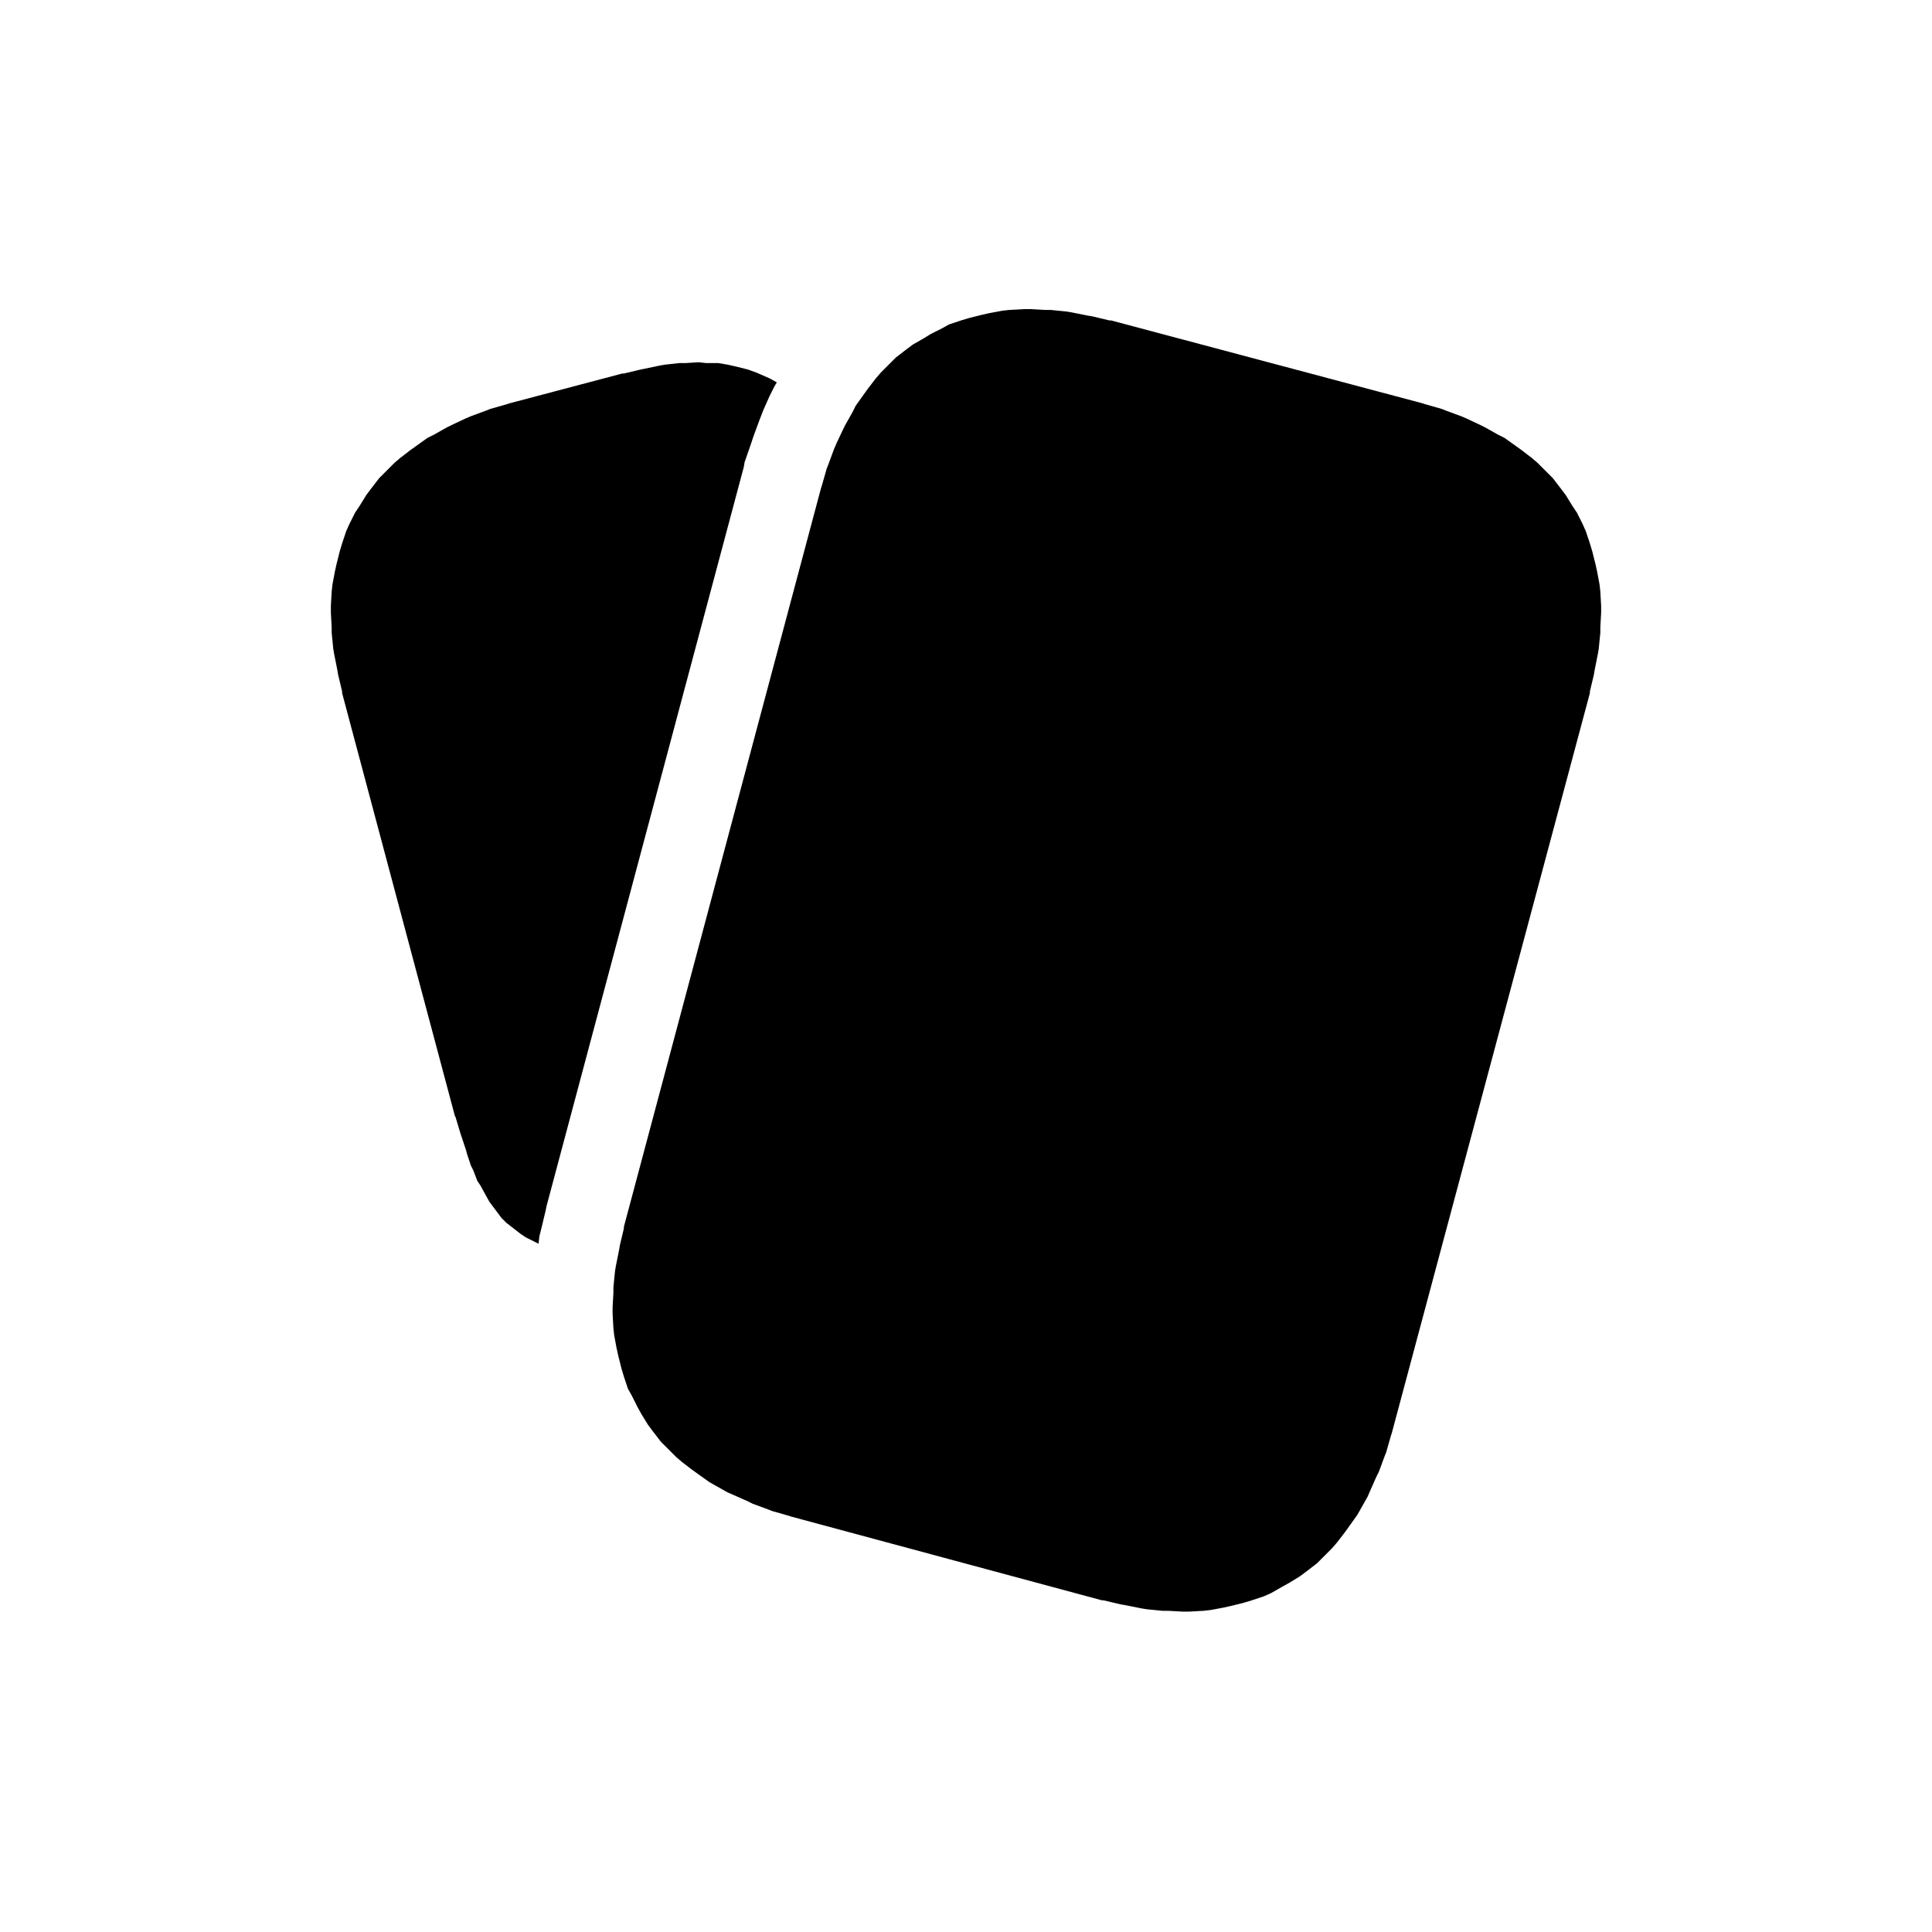
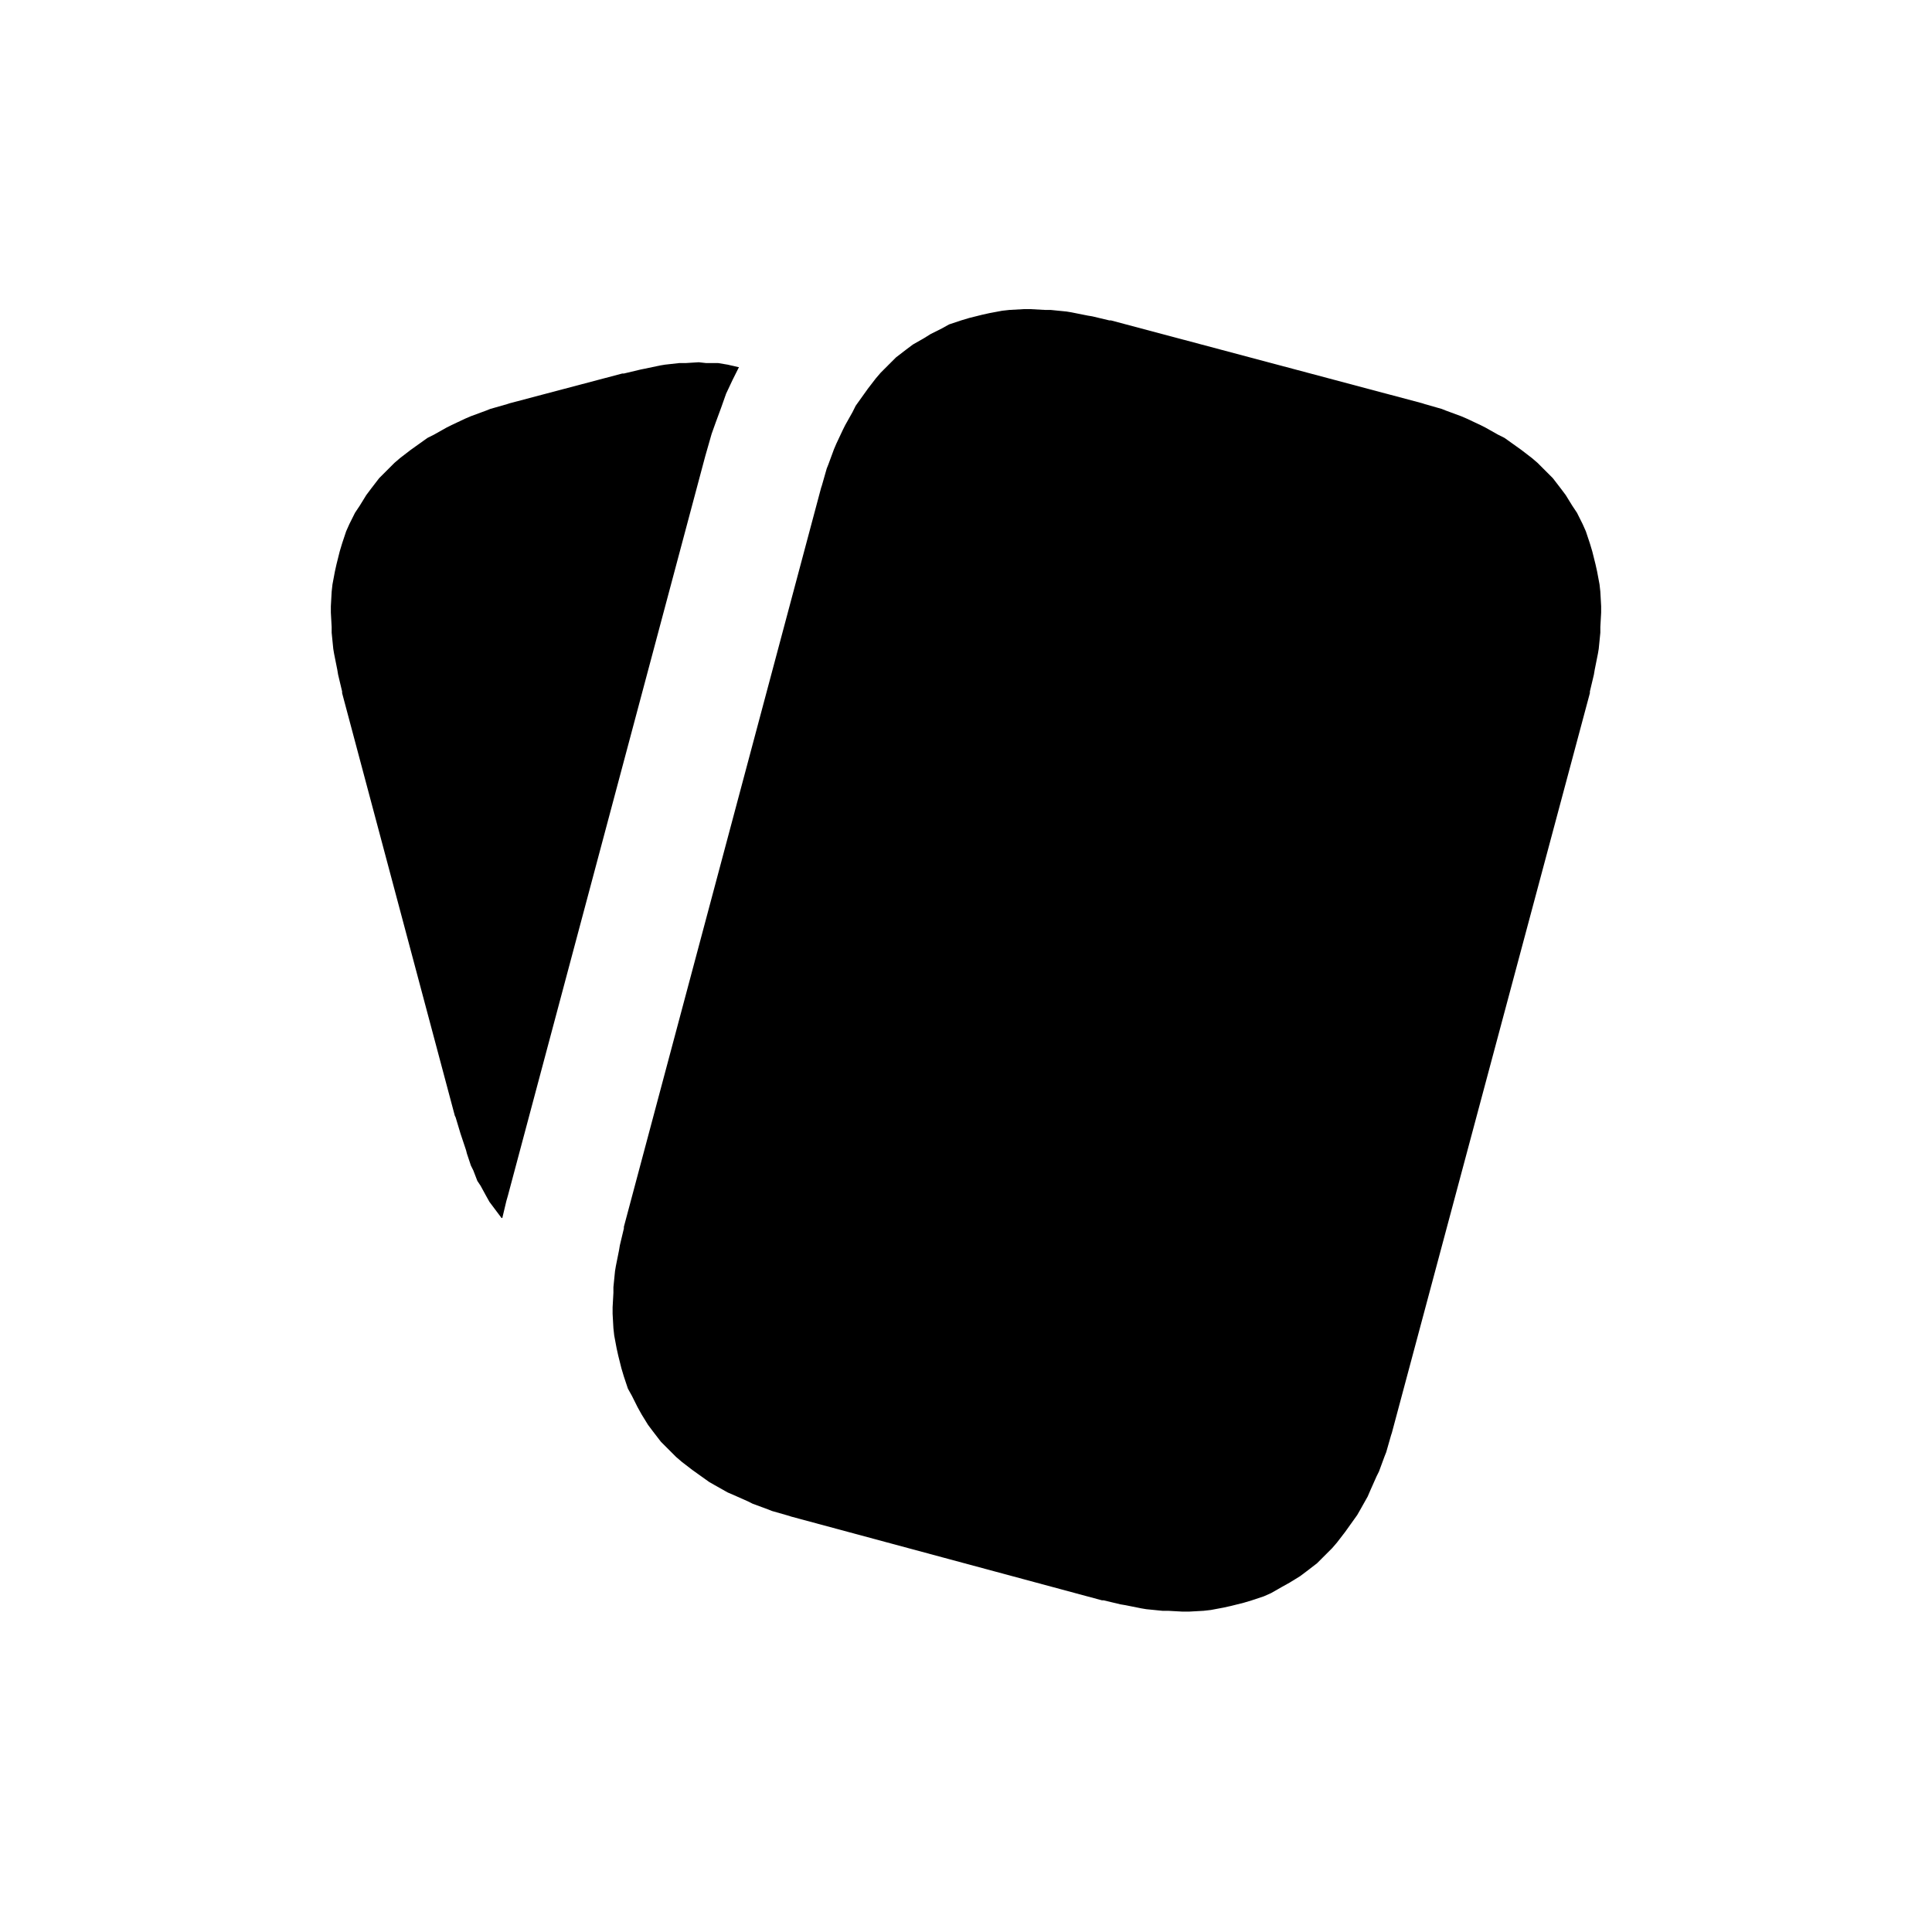
<svg xmlns="http://www.w3.org/2000/svg" viewBox="0 0 24 24" width="16" height="16" fill="currentColor">
-   <path d="M12.98 3.85L13.05 3.85L13.25 3.87L13.31 3.88L13.51 3.92L13.57 3.93L13.78 3.98L13.8 3.98L17.67 5.01L17.7 5.02L17.91 5.08L17.96 5.1L18.15 5.17L18.22 5.2L18.39 5.28L18.45 5.31L18.61 5.4L18.69 5.44L18.83 5.54L18.9 5.59L19.03 5.69L19.1 5.75L19.22 5.87L19.29 5.94L19.39 6.07L19.45 6.15L19.53 6.28L19.59 6.37L19.66 6.51L19.7 6.6L19.75 6.75L19.78 6.85L19.82 7.01L19.84 7.1L19.87 7.26L19.88 7.35L19.89 7.53L19.89 7.61L19.88 7.79L19.88 7.86L19.86 8.06L19.85 8.12L19.81 8.32L19.8 8.38L19.75 8.59L19.75 8.61L17.29 17.8L17.28 17.83L17.22 18.04L17.2 18.09L17.13 18.28L17.1 18.34L17.02 18.52L16.99 18.59L16.9 18.75L16.86 18.82L16.76 18.96L16.71 19.03L16.61 19.16L16.55 19.23L16.43 19.35L16.36 19.42L16.23 19.52L16.15 19.58L16.02 19.66L15.93 19.71L15.79 19.79L15.7 19.83L15.55 19.88L15.45 19.91L15.29 19.95L15.2 19.97L15.04 20L14.95 20.01L14.77 20.02L14.69 20.02L14.51 20.01L14.44 20.01L14.24 19.99L14.18 19.98L13.98 19.94L13.92 19.93L13.71 19.88L13.69 19.88L9.83 18.84L9.8 18.83L9.59 18.77L9.54 18.75L9.35 18.68L9.29 18.65L9.11 18.57L9.04 18.54L8.88 18.45L8.81 18.41L8.67 18.31L8.6 18.26L8.47 18.16L8.4 18.1L8.28 17.98L8.21 17.91L8.11 17.78L8.05 17.7L7.97 17.57L7.92 17.48L7.85 17.34L7.8 17.25L7.75 17.1L7.72 17L7.68 16.84L7.66 16.75L7.63 16.59L7.62 16.5L7.61 16.32L7.61 16.24L7.62 16.06L7.62 15.99L7.64 15.79L7.65 15.73L7.69 15.53L7.7 15.47L7.75 15.26L7.75 15.24L10.2 6.06L10.21 6.03L10.27 5.82L10.29 5.77L10.36 5.58L10.39 5.51L10.47 5.34L10.5 5.28L10.59 5.12L10.63 5.04L10.73 4.9L10.78 4.83L10.88 4.7L10.94 4.63L11.06 4.51L11.13 4.44L11.26 4.34L11.34 4.28L11.48 4.2L11.56 4.15L11.7 4.08L11.79 4.03L11.94 3.98L12.04 3.95L12.2 3.91L12.29 3.89L12.45 3.86L12.54 3.85L12.72 3.84L12.8 3.84ZM8.77 4.51L8.92 4.51L9.04 4.53L9.17 4.56L9.29 4.59L9.4 4.63L9.56 4.7L9.65 4.75L9.62 4.8L9.56 4.92L9.48 5.1L9.43 5.23L9.36 5.42L9.32 5.54L9.25 5.74L9.24 5.8L6.79 14.98L6.78 15.03L6.73 15.24L6.7 15.36L6.69 15.45L6.65 15.43L6.53 15.37L6.47 15.33L6.29 15.19L6.23 15.13L6.14 15.01L6.08 14.93L6.03 14.84L5.97 14.73L5.93 14.67L5.88 14.54L5.85 14.48L5.8 14.33L5.79 14.29L5.73 14.11L5.72 14.08L5.66 13.88L5.65 13.86L4.25 8.61L4.25 8.59L4.2 8.38L4.19 8.32L4.15 8.12L4.14 8.06L4.12 7.86L4.12 7.79L4.11 7.61L4.11 7.53L4.12 7.35L4.13 7.26L4.16 7.1L4.18 7.01L4.22 6.85L4.25 6.75L4.3 6.6L4.34 6.51L4.41 6.37L4.47 6.28L4.55 6.15L4.61 6.07L4.71 5.94L4.78 5.87L4.9 5.75L4.97 5.69L5.1 5.59L5.17 5.54L5.31 5.44L5.39 5.4L5.55 5.31L5.61 5.28L5.78 5.2L5.85 5.17L6.04 5.1L6.09 5.08L6.3 5.02L6.33 5.01L7.73 4.64L7.75 4.64L7.96 4.59L8.01 4.58L8.2 4.54L8.26 4.53L8.44 4.51L8.52 4.51L8.68 4.5Z" />
+   <path d="M12.98 3.85L13.05 3.85L13.25 3.87L13.31 3.88L13.51 3.92L13.57 3.93L13.78 3.98L13.8 3.98L17.67 5.01L17.7 5.02L17.91 5.08L17.96 5.1L18.15 5.17L18.22 5.2L18.39 5.28L18.45 5.31L18.61 5.4L18.69 5.44L18.83 5.54L18.9 5.59L19.03 5.69L19.1 5.75L19.22 5.87L19.29 5.94L19.39 6.07L19.45 6.15L19.53 6.28L19.59 6.37L19.66 6.51L19.7 6.6L19.75 6.75L19.78 6.85L19.82 7.01L19.84 7.1L19.87 7.26L19.88 7.35L19.89 7.53L19.89 7.61L19.88 7.79L19.88 7.86L19.86 8.06L19.85 8.12L19.81 8.32L19.8 8.38L19.75 8.59L19.75 8.61L17.29 17.8L17.28 17.83L17.22 18.04L17.2 18.09L17.13 18.28L17.1 18.34L17.02 18.52L16.99 18.59L16.9 18.75L16.86 18.82L16.76 18.96L16.71 19.03L16.61 19.16L16.55 19.23L16.43 19.35L16.36 19.42L16.23 19.52L16.15 19.58L16.02 19.66L15.93 19.71L15.79 19.79L15.7 19.83L15.55 19.88L15.45 19.91L15.29 19.95L15.2 19.97L15.04 20L14.95 20.01L14.77 20.02L14.69 20.02L14.51 20.01L14.44 20.01L14.24 19.99L14.18 19.98L13.98 19.94L13.92 19.93L13.71 19.88L13.69 19.88L9.83 18.84L9.8 18.83L9.59 18.77L9.54 18.75L9.35 18.68L9.29 18.65L9.11 18.57L9.04 18.54L8.88 18.45L8.81 18.41L8.67 18.31L8.6 18.26L8.47 18.16L8.4 18.1L8.28 17.98L8.21 17.91L8.11 17.78L8.05 17.7L7.97 17.57L7.92 17.48L7.85 17.34L7.8 17.25L7.75 17.1L7.72 17L7.68 16.84L7.66 16.75L7.63 16.59L7.62 16.5L7.61 16.32L7.61 16.24L7.62 16.06L7.62 15.99L7.64 15.79L7.65 15.73L7.69 15.53L7.7 15.47L7.75 15.26L7.75 15.24L10.2 6.06L10.21 6.03L10.27 5.82L10.29 5.77L10.36 5.58L10.39 5.51L10.47 5.34L10.5 5.28L10.59 5.12L10.63 5.04L10.73 4.9L10.78 4.83L10.88 4.7L10.94 4.63L11.06 4.51L11.13 4.44L11.26 4.34L11.34 4.28L11.48 4.2L11.56 4.15L11.7 4.08L11.79 4.03L11.94 3.98L12.04 3.95L12.2 3.91L12.29 3.89L12.45 3.86L12.54 3.85L12.72 3.84L12.8 3.84ZM8.77 4.51L8.92 4.51L9.04 4.53L9.17 4.56L9.18 4.56L9.1 4.72L9.02 4.89L8.96 5.06L8.89 5.25L8.84 5.39L8.78 5.6L8.76 5.67L6.31 14.85L6.29 14.92L6.24 15.13L6.24 15.13L6.23 15.13L6.14 15.01L6.08 14.93L6.03 14.84L5.97 14.73L5.93 14.67L5.88 14.54L5.85 14.48L5.8 14.33L5.79 14.29L5.73 14.11L5.72 14.08L5.66 13.88L5.65 13.86L4.25 8.61L4.25 8.59L4.2 8.38L4.19 8.32L4.15 8.12L4.14 8.06L4.12 7.86L4.12 7.79L4.11 7.61L4.11 7.53L4.12 7.35L4.13 7.26L4.16 7.1L4.18 7.01L4.22 6.85L4.25 6.75L4.3 6.6L4.34 6.51L4.41 6.37L4.47 6.28L4.55 6.15L4.61 6.07L4.71 5.94L4.78 5.87L4.9 5.75L4.97 5.69L5.1 5.59L5.17 5.54L5.31 5.44L5.39 5.4L5.55 5.31L5.61 5.28L5.78 5.2L5.85 5.17L6.04 5.1L6.09 5.08L6.3 5.02L6.33 5.01L7.73 4.64L7.75 4.64L7.96 4.59L8.01 4.58L8.2 4.54L8.26 4.53L8.44 4.51L8.52 4.51L8.68 4.5Z" />
</svg>
